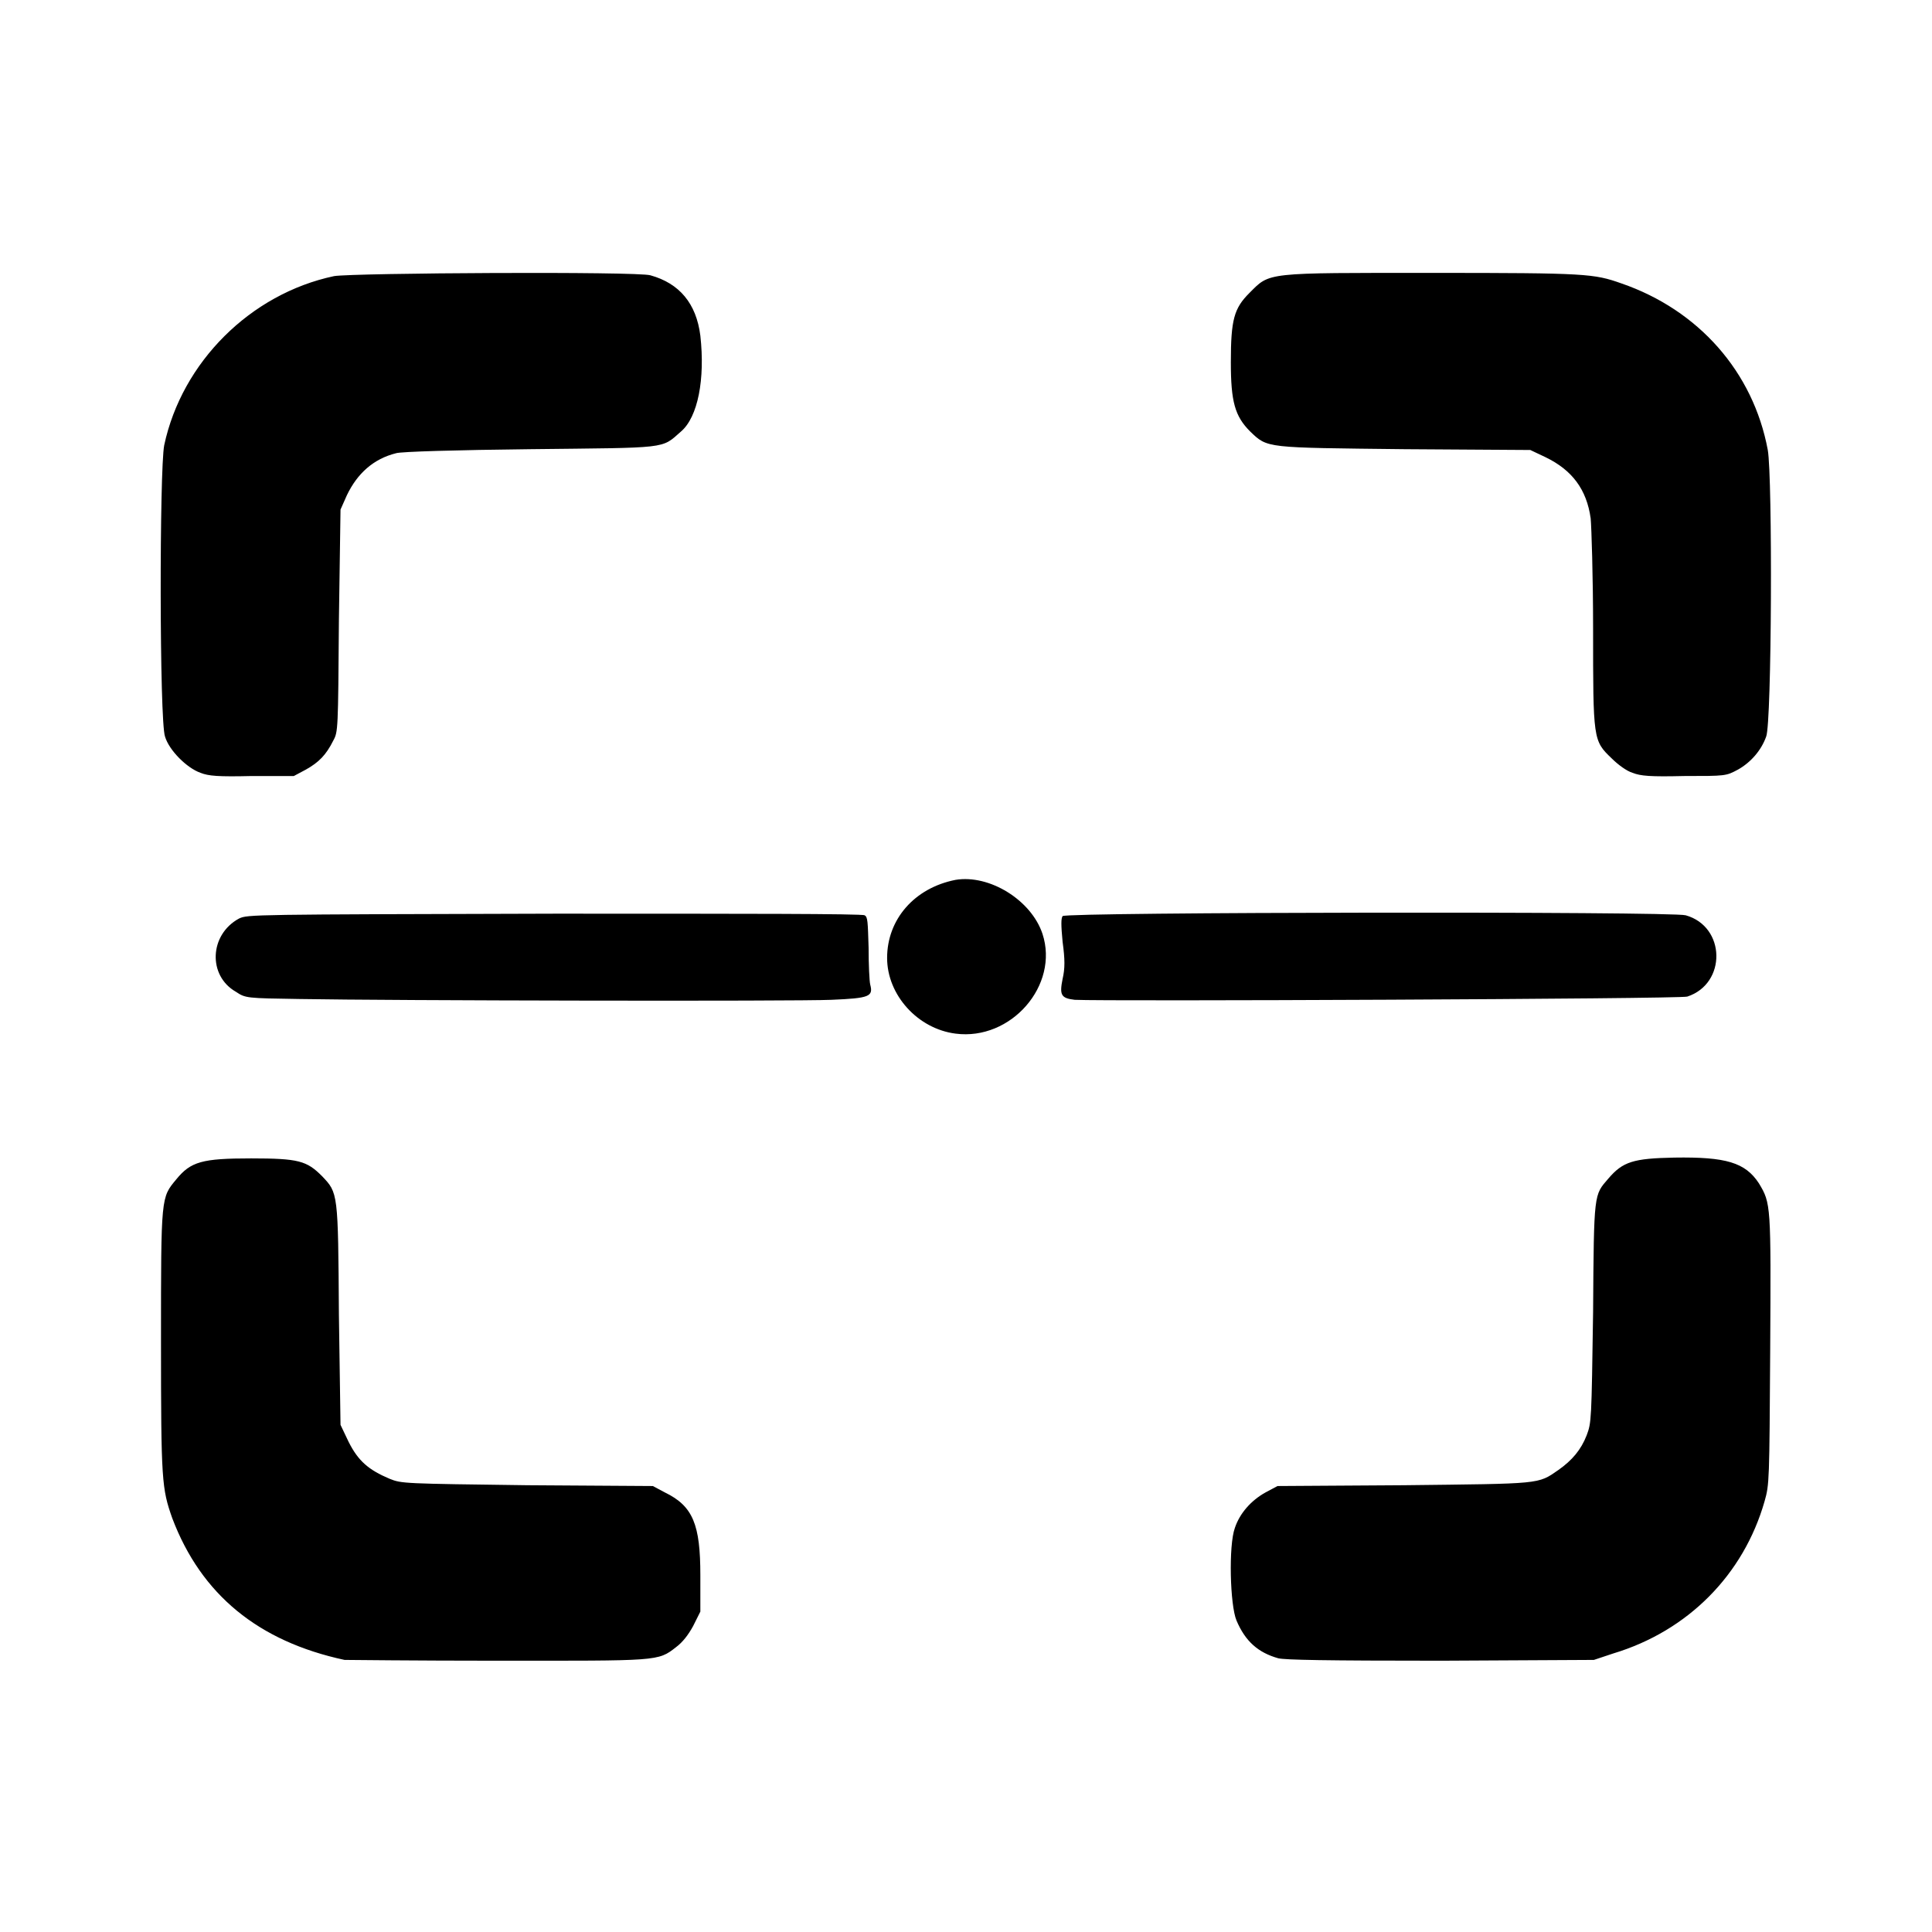
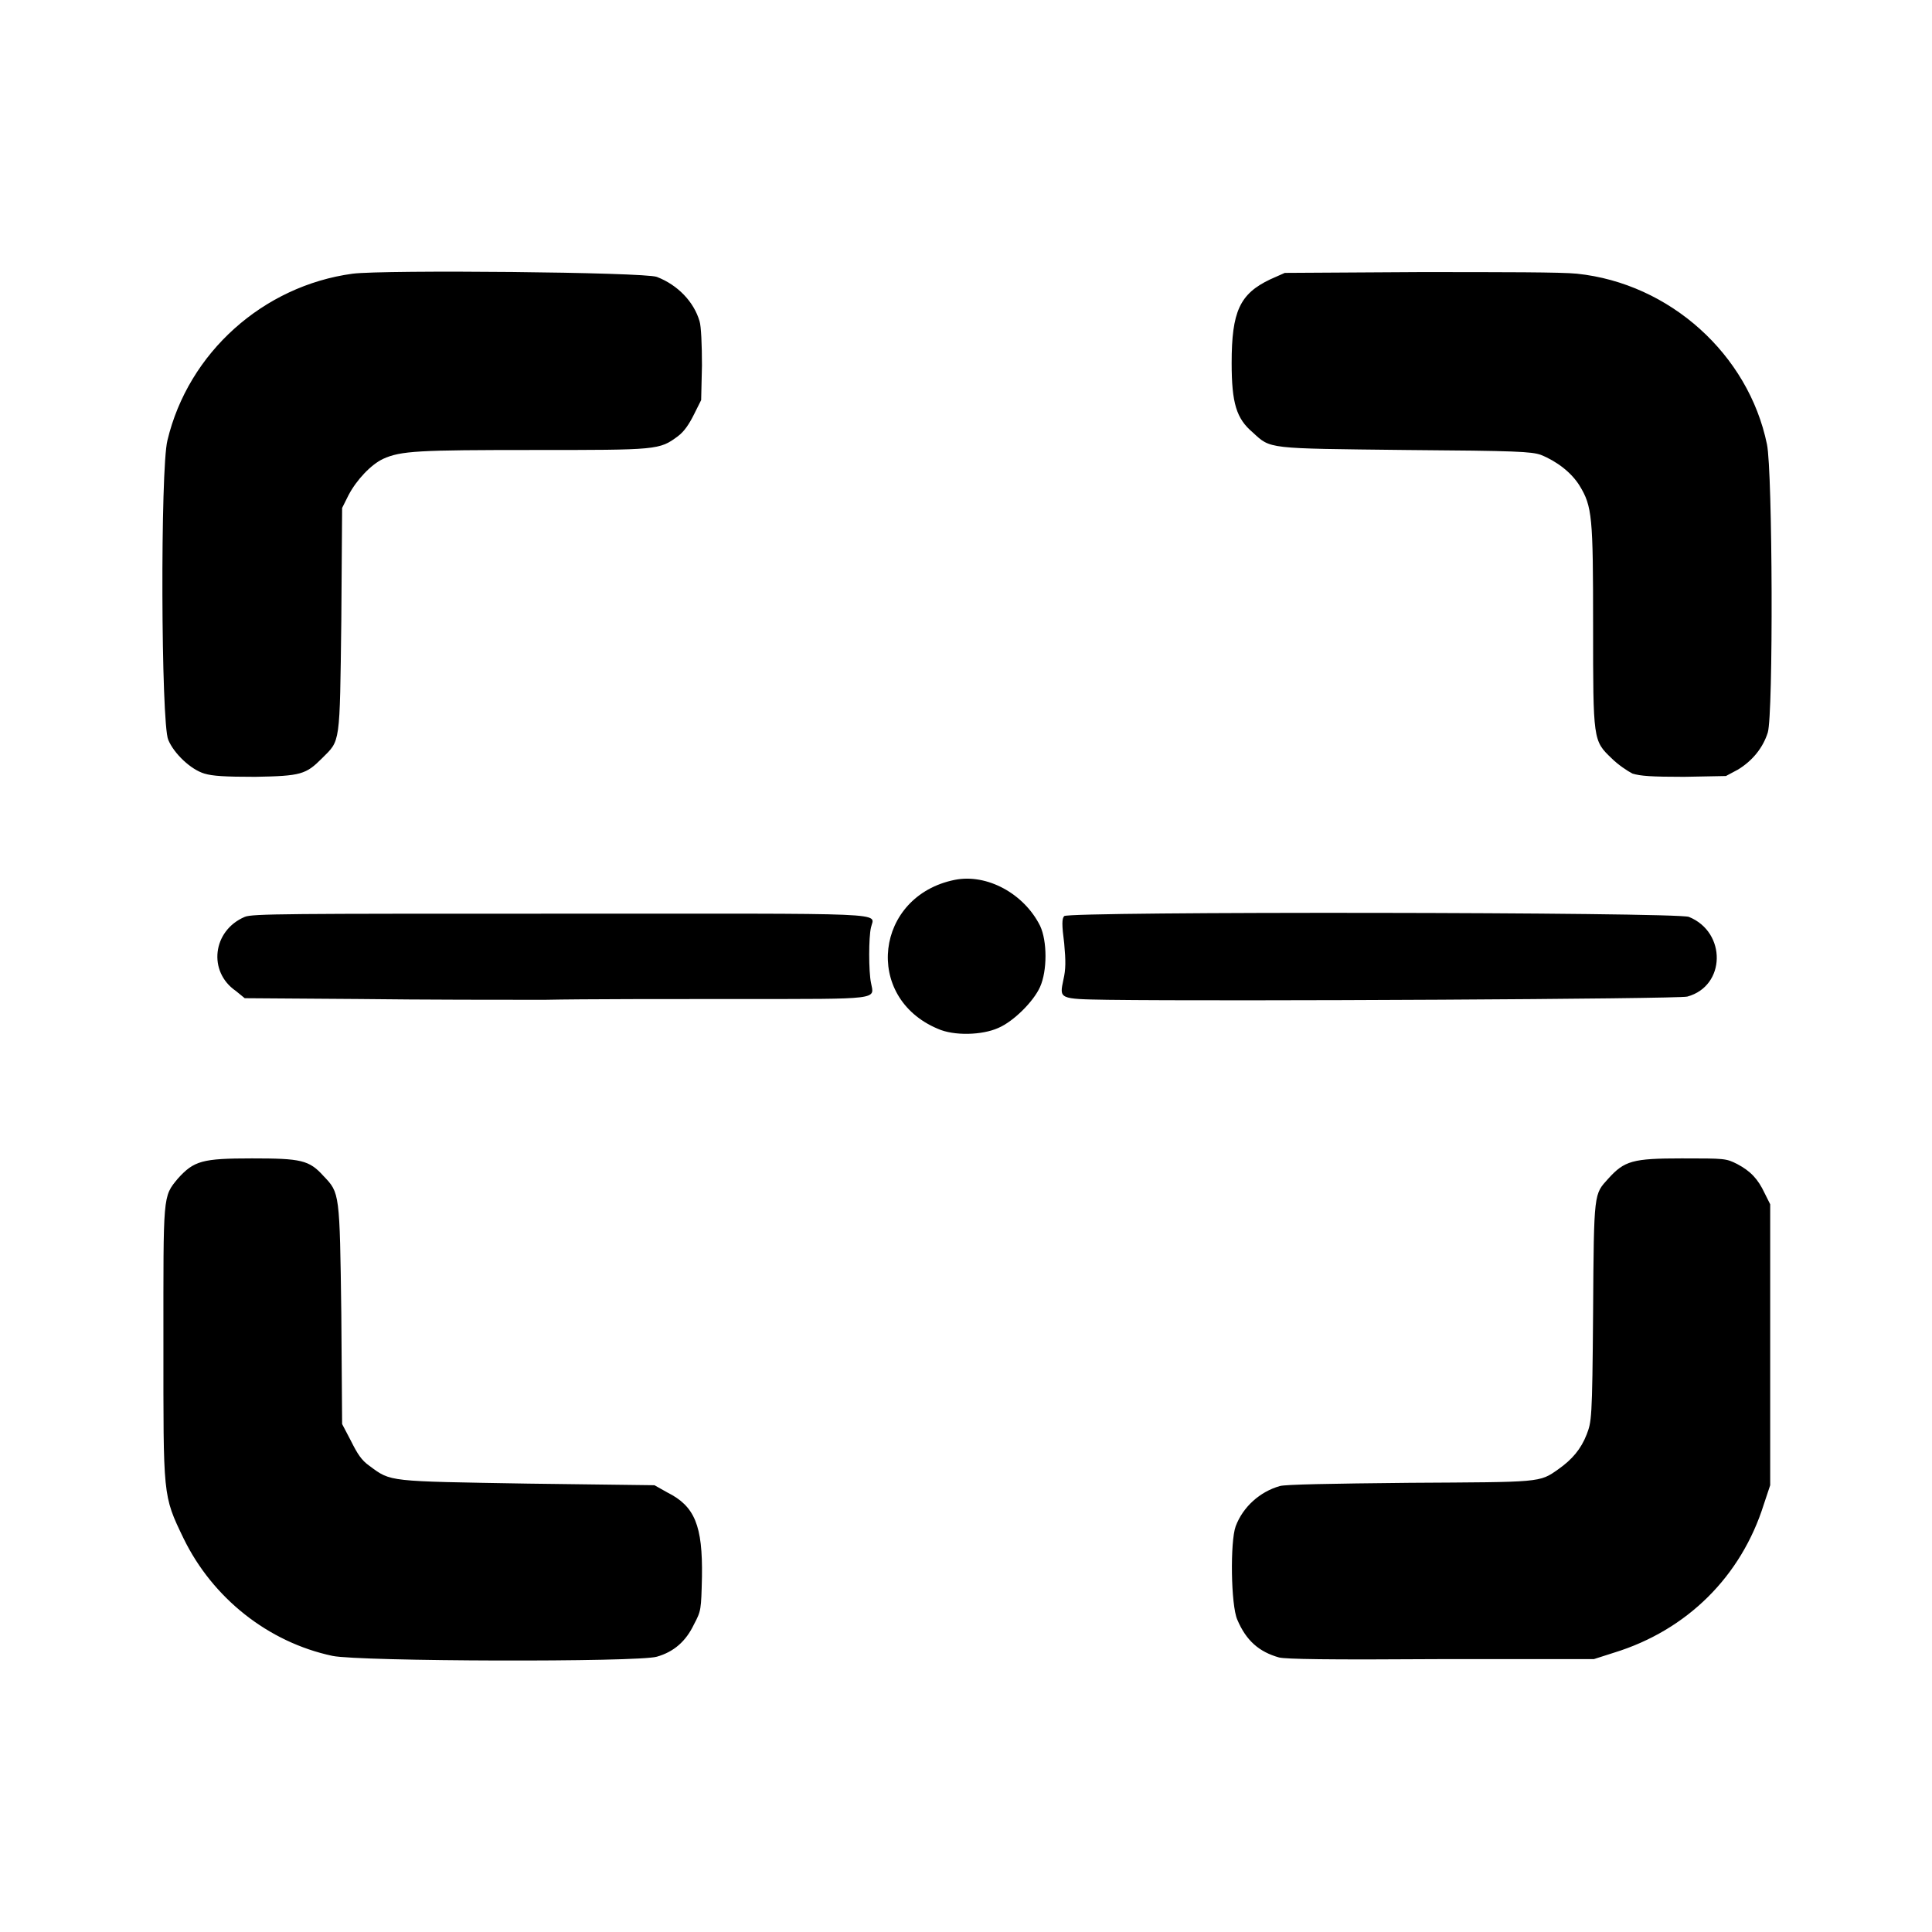
<svg xmlns="http://www.w3.org/2000/svg" viewBox="0 0 24 24">
-   <path d="M4.28,20.62C3.21,20.39 2.5,19.81 2.14,18.86C2.01,18.49 2,18.4 2,16.66C2,14.85 2,14.88 2.19,14.65C2.37,14.43 2.51,14.39 3.12,14.39C3.71,14.39 3.81,14.42 4,14.61C4.2,14.82 4.2,14.81 4.21,16.33L4.23,17.7L4.33,17.91C4.45,18.15 4.58,18.26 4.84,18.37C4.99,18.43 5.01,18.43 6.55,18.45L8.11,18.46L8.26,18.54C8.61,18.71 8.7,18.94 8.7,19.57L8.7,20.02L8.61,20.2C8.55,20.31 8.48,20.4 8.4,20.46C8.17,20.64 8.19,20.63 6.17,20.63C5.16,20.63 4.31,20.62 4.28,20.62zM15.88,20.6C15.63,20.53 15.47,20.39 15.36,20.13C15.28,19.94 15.26,19.2 15.34,18.98C15.4,18.8 15.54,18.64 15.72,18.54L15.87,18.46L17.44,18.45C19.16,18.43 19.1,18.44 19.36,18.26C19.53,18.14 19.64,18.01 19.71,17.83C19.77,17.67 19.77,17.65 19.79,16.3C19.8,14.8 19.8,14.85 19.98,14.64C20.16,14.43 20.29,14.39 20.8,14.38C21.44,14.37 21.68,14.44 21.85,14.7C22,14.95 22,14.96 21.99,16.77C21.98,18.4 21.98,18.44 21.92,18.65C21.66,19.56 20.97,20.26 20.04,20.54L19.8,20.62L17.9,20.63C16.45,20.63 15.97,20.62 15.88,20.6zM11.87,12.84C11.4,12.78 11.02,12.36 11.02,11.9C11.02,11.42 11.36,11.03 11.87,10.93C12.29,10.86 12.81,11.18 12.95,11.6C13.16,12.24 12.56,12.93 11.87,12.84zM3.72,12.41C3.06,12.4 3.05,12.4 2.93,12.32C2.58,12.12 2.6,11.61 2.97,11.41C3.08,11.36 3.1,11.36 6.89,11.35C9.23,11.35 10.71,11.35 10.74,11.37C10.78,11.39 10.78,11.45 10.79,11.77C10.79,11.98 10.8,12.19 10.81,12.23C10.85,12.38 10.8,12.4 10.33,12.42C9.88,12.44 4.84,12.43 3.72,12.41zM13.35,12.42C13.18,12.4 13.16,12.36 13.2,12.16C13.23,12.03 13.23,11.92 13.2,11.7C13.18,11.49 13.18,11.41 13.2,11.38C13.24,11.33 20.77,11.32 20.94,11.37C21.44,11.51 21.45,12.22 20.96,12.38C20.87,12.41 13.72,12.44 13.35,12.42zM2.49,9.6C2.32,9.54 2.1,9.32 2.05,9.15C1.98,8.96 1.98,5.83 2.04,5.53C2.26,4.5 3.11,3.65 4.15,3.43C4.39,3.39 7.92,3.37 8.08,3.42C8.44,3.52 8.65,3.77 8.7,4.17C8.76,4.71 8.67,5.18 8.46,5.36C8.21,5.58 8.32,5.56 6.58,5.58C5.68,5.59 4.98,5.61 4.92,5.63C4.64,5.7 4.44,5.88 4.31,6.15L4.23,6.33L4.21,7.71C4.2,9.07 4.2,9.09 4.14,9.2C4.05,9.38 3.96,9.47 3.8,9.56L3.65,9.64L3.13,9.64C2.71,9.65 2.59,9.64 2.49,9.6zM20.28,9.6C20.21,9.58 20.1,9.5 20.02,9.42C19.79,9.2 19.79,9.19 19.79,7.81C19.79,7.16 19.77,6.55 19.76,6.44C19.71,6.08 19.53,5.84 19.2,5.68L19.01,5.59L17.45,5.58C15.71,5.56 15.75,5.57 15.53,5.36C15.34,5.17 15.29,4.99 15.29,4.5C15.29,3.97 15.33,3.83 15.52,3.64C15.78,3.38 15.7,3.39 17.8,3.39C19.71,3.39 19.8,3.4 20.14,3.52C21.1,3.85 21.78,4.62 21.96,5.59C22.02,5.93 22.01,8.98 21.94,9.15C21.88,9.32 21.75,9.47 21.59,9.56C21.44,9.64 21.44,9.64 20.92,9.64C20.5,9.65 20.38,9.64 20.28,9.6z" />
+   <path d="M4.13,20.57C3.33,20.4 2.64,19.85 2.28,19.11C2.02,18.57 2.03,18.6 2.03,16.68C2.03,14.83 2.02,14.87 2.21,14.64C2.41,14.42 2.51,14.39 3.13,14.39C3.74,14.39 3.84,14.41 4.02,14.61C4.22,14.82 4.22,14.81 4.24,16.33L4.25,17.69L4.36,17.9C4.44,18.06 4.49,18.14 4.59,18.21C4.86,18.41 4.81,18.4 6.56,18.43L8.13,18.45L8.29,18.54C8.63,18.71 8.73,18.95 8.72,19.59C8.71,20 8.71,20.01 8.62,20.18C8.52,20.39 8.37,20.52 8.16,20.58C7.93,20.65 4.46,20.64 4.13,20.57zM15.89,20.59C15.64,20.52 15.48,20.38 15.37,20.12C15.29,19.94 15.28,19.15 15.35,18.96C15.44,18.72 15.65,18.53 15.9,18.46C15.97,18.44 16.52,18.43 17.51,18.42C19.15,18.41 19.12,18.42 19.36,18.25C19.53,18.13 19.64,18 19.71,17.82C19.77,17.66 19.78,17.65 19.79,16.3C19.8,14.79 19.8,14.84 19.98,14.64C20.18,14.42 20.28,14.39 20.89,14.39C21.43,14.39 21.44,14.39 21.58,14.46C21.75,14.55 21.84,14.65 21.92,14.82L21.99,14.96L21.99,16.71L21.99,18.45L21.91,18.69C21.63,19.58 20.96,20.25 20.05,20.53L19.8,20.61L17.91,20.61C16.46,20.62 15.98,20.61 15.89,20.59zM11.65,12.78C10.72,12.39 10.87,11.13 11.86,10.93C12.26,10.85 12.72,11.1 12.92,11.5C13.01,11.69 13.01,12.06 12.92,12.26C12.84,12.44 12.59,12.69 12.4,12.77C12.2,12.86 11.85,12.87 11.65,12.78zM4.46,12.41L3.04,12.4L2.93,12.31C2.58,12.07 2.64,11.56 3.04,11.39C3.13,11.35 3.57,11.35 6.95,11.35C11.16,11.35 10.86,11.33 10.82,11.52C10.79,11.64 10.79,12.07 10.82,12.21C10.86,12.42 10.96,12.41 9.19,12.41C8.34,12.41 7.24,12.41 6.76,12.42C6.28,12.42 5.25,12.42 4.46,12.41zM13.76,12.42C13.15,12.41 13.16,12.41 13.21,12.17C13.24,12.04 13.24,11.94 13.22,11.72C13.19,11.49 13.19,11.41 13.22,11.38C13.27,11.32 20.84,11.33 20.98,11.39C21.45,11.58 21.44,12.25 20.96,12.38C20.85,12.41 15.29,12.44 13.76,12.42zM2.54,9.61C2.37,9.56 2.16,9.36 2.09,9.19C2,8.99 1.99,5.82 2.08,5.47C2.34,4.38 3.27,3.55 4.38,3.4C4.77,3.35 8.01,3.38 8.16,3.44C8.42,3.54 8.62,3.75 8.69,3.99C8.71,4.05 8.72,4.29 8.72,4.54L8.71,4.97L8.62,5.15C8.56,5.27 8.5,5.36 8.42,5.42C8.19,5.59 8.17,5.59 6.63,5.59C5.2,5.59 4.98,5.6 4.76,5.7C4.61,5.77 4.43,5.96 4.33,6.15L4.25,6.31L4.24,7.7C4.22,9.27 4.23,9.19 4,9.42C3.8,9.62 3.74,9.64 3.17,9.65C2.79,9.65 2.64,9.64 2.54,9.61zM20.28,9.61C20.22,9.58 20.1,9.5 20.02,9.42C19.79,9.2 19.79,9.2 19.79,7.77C19.79,6.42 19.78,6.29 19.62,6.03C19.52,5.87 19.34,5.73 19.14,5.65C19.02,5.61 18.85,5.6 17.46,5.59C15.72,5.57 15.79,5.58 15.56,5.37C15.36,5.2 15.3,5.01 15.3,4.51C15.3,3.87 15.4,3.65 15.78,3.47L15.96,3.39L17.63,3.38C18.68,3.38 19.4,3.38 19.59,3.4C20.74,3.52 21.72,4.4 21.95,5.52C22.02,5.86 22.03,8.87 21.96,9.1C21.9,9.29 21.77,9.45 21.59,9.56L21.44,9.64L20.92,9.65C20.51,9.65 20.38,9.64 20.28,9.61z" />
</svg>
